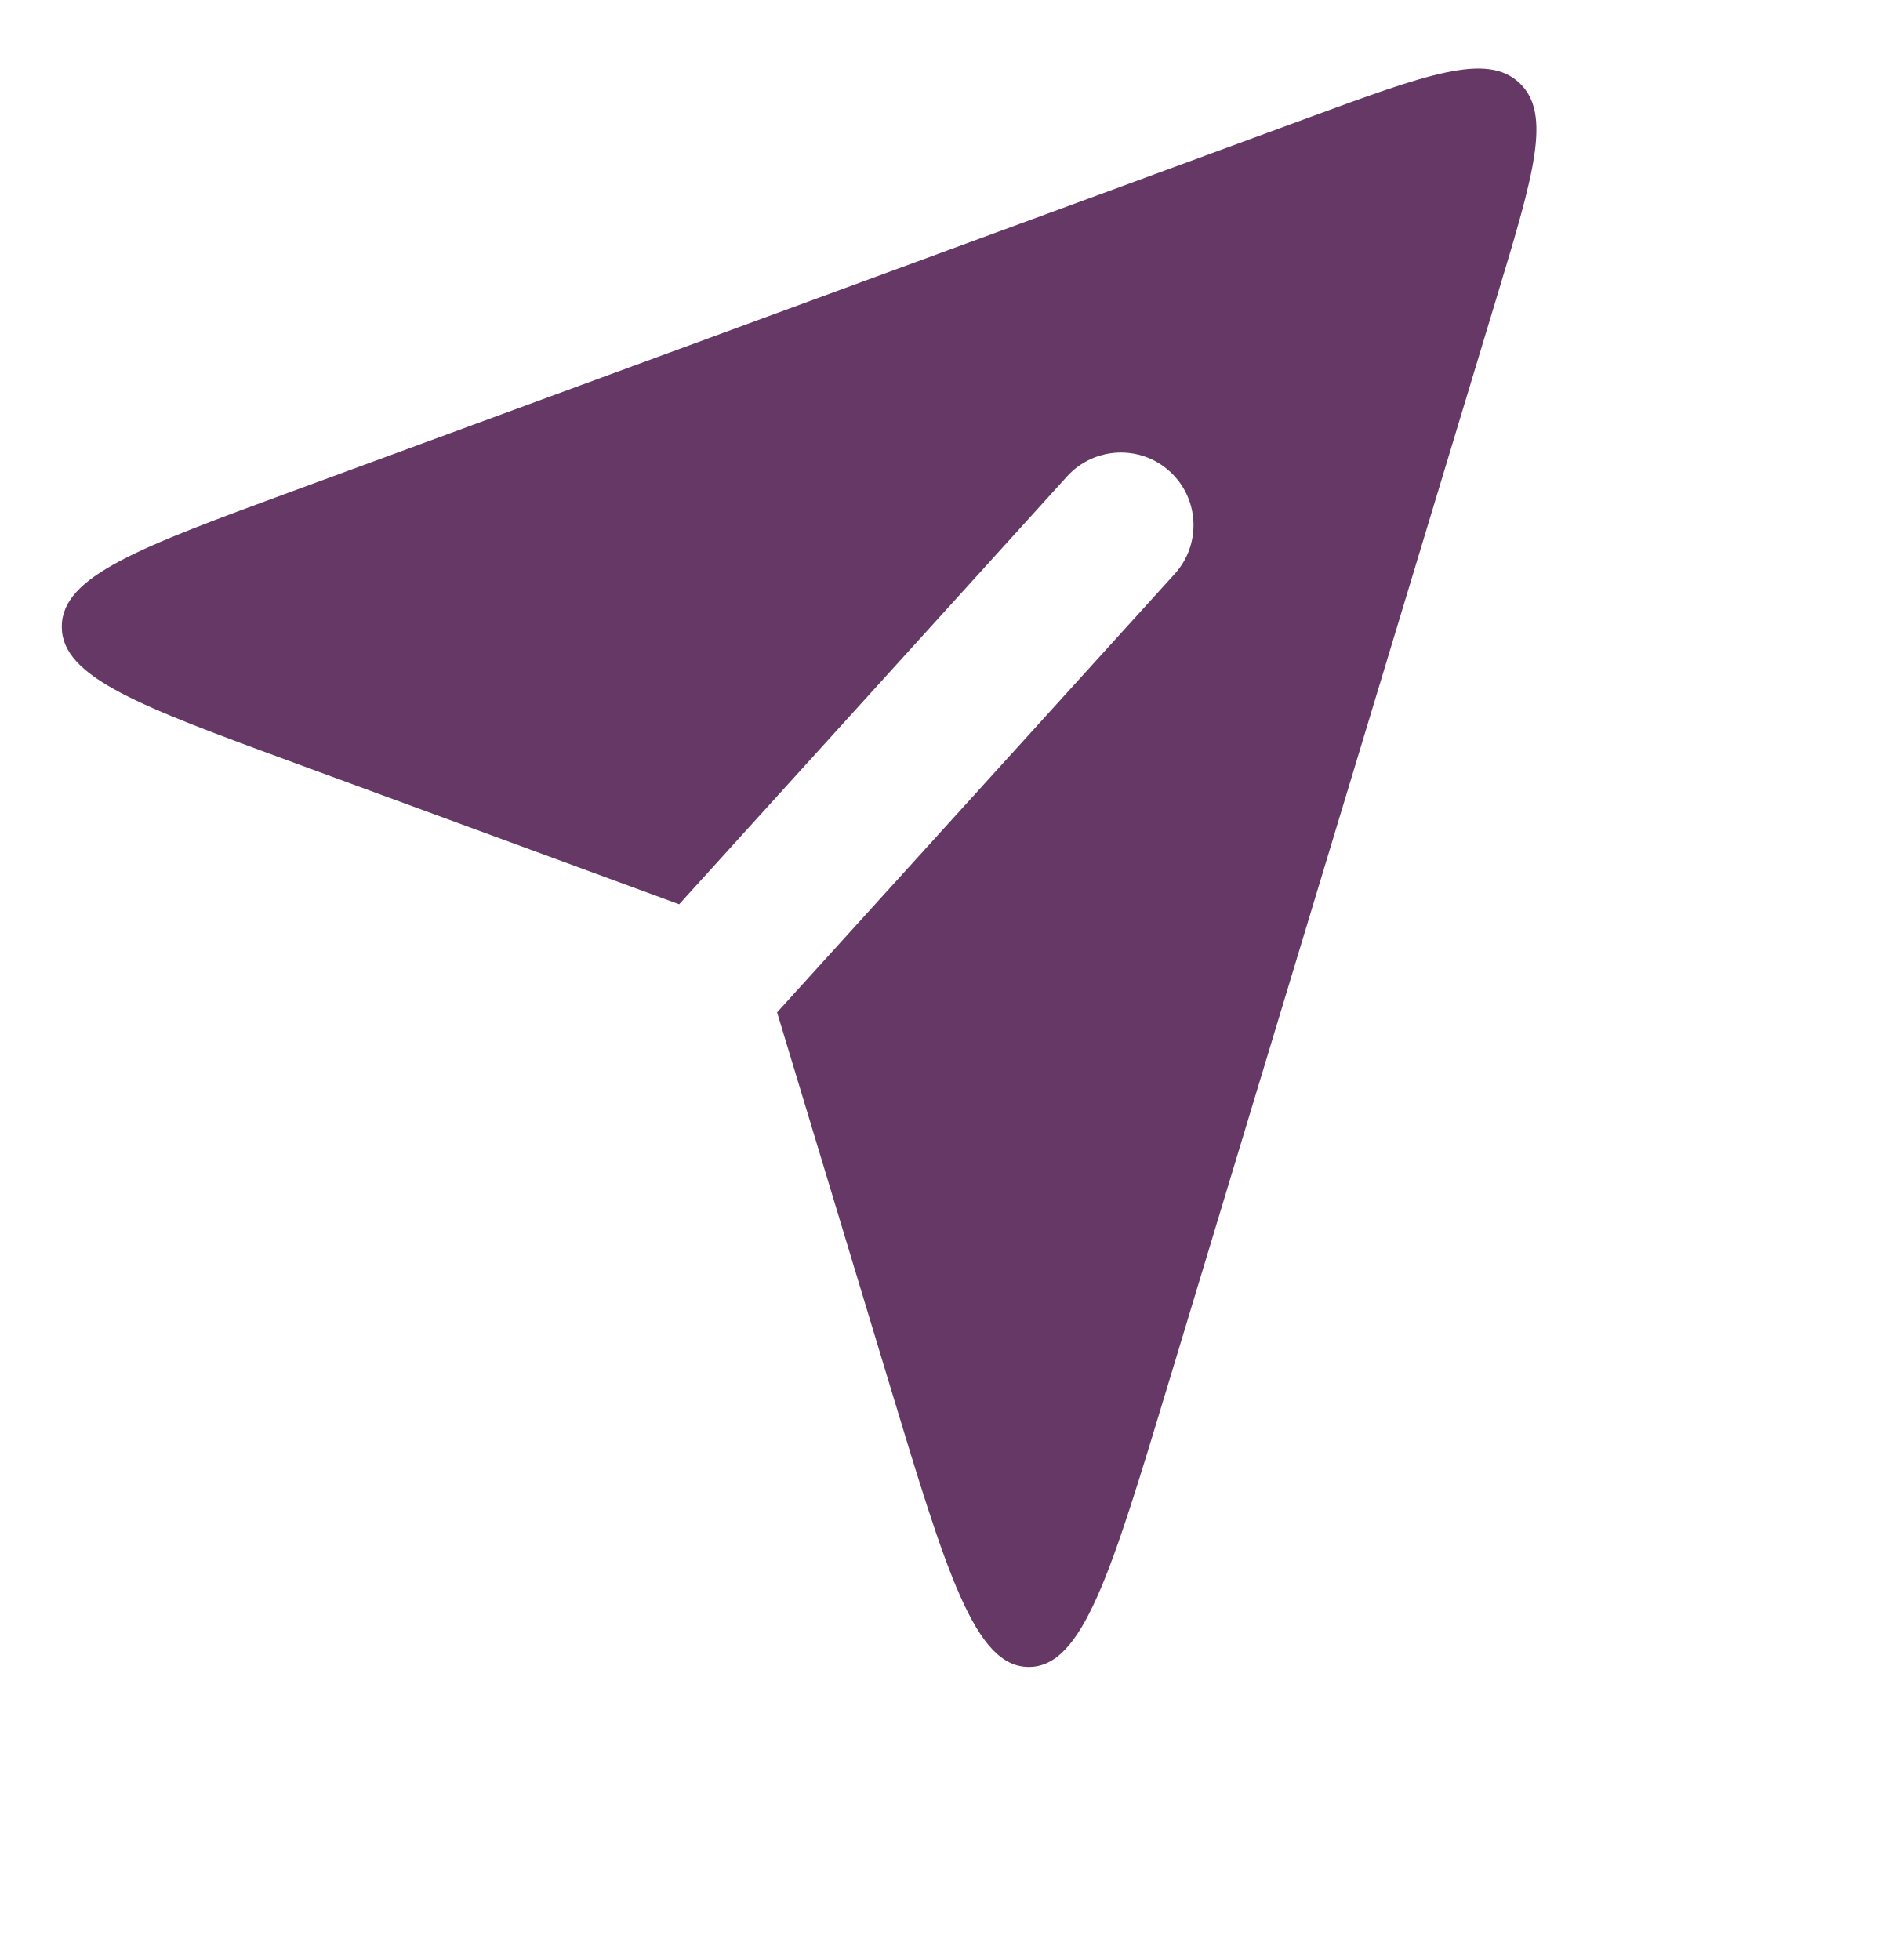
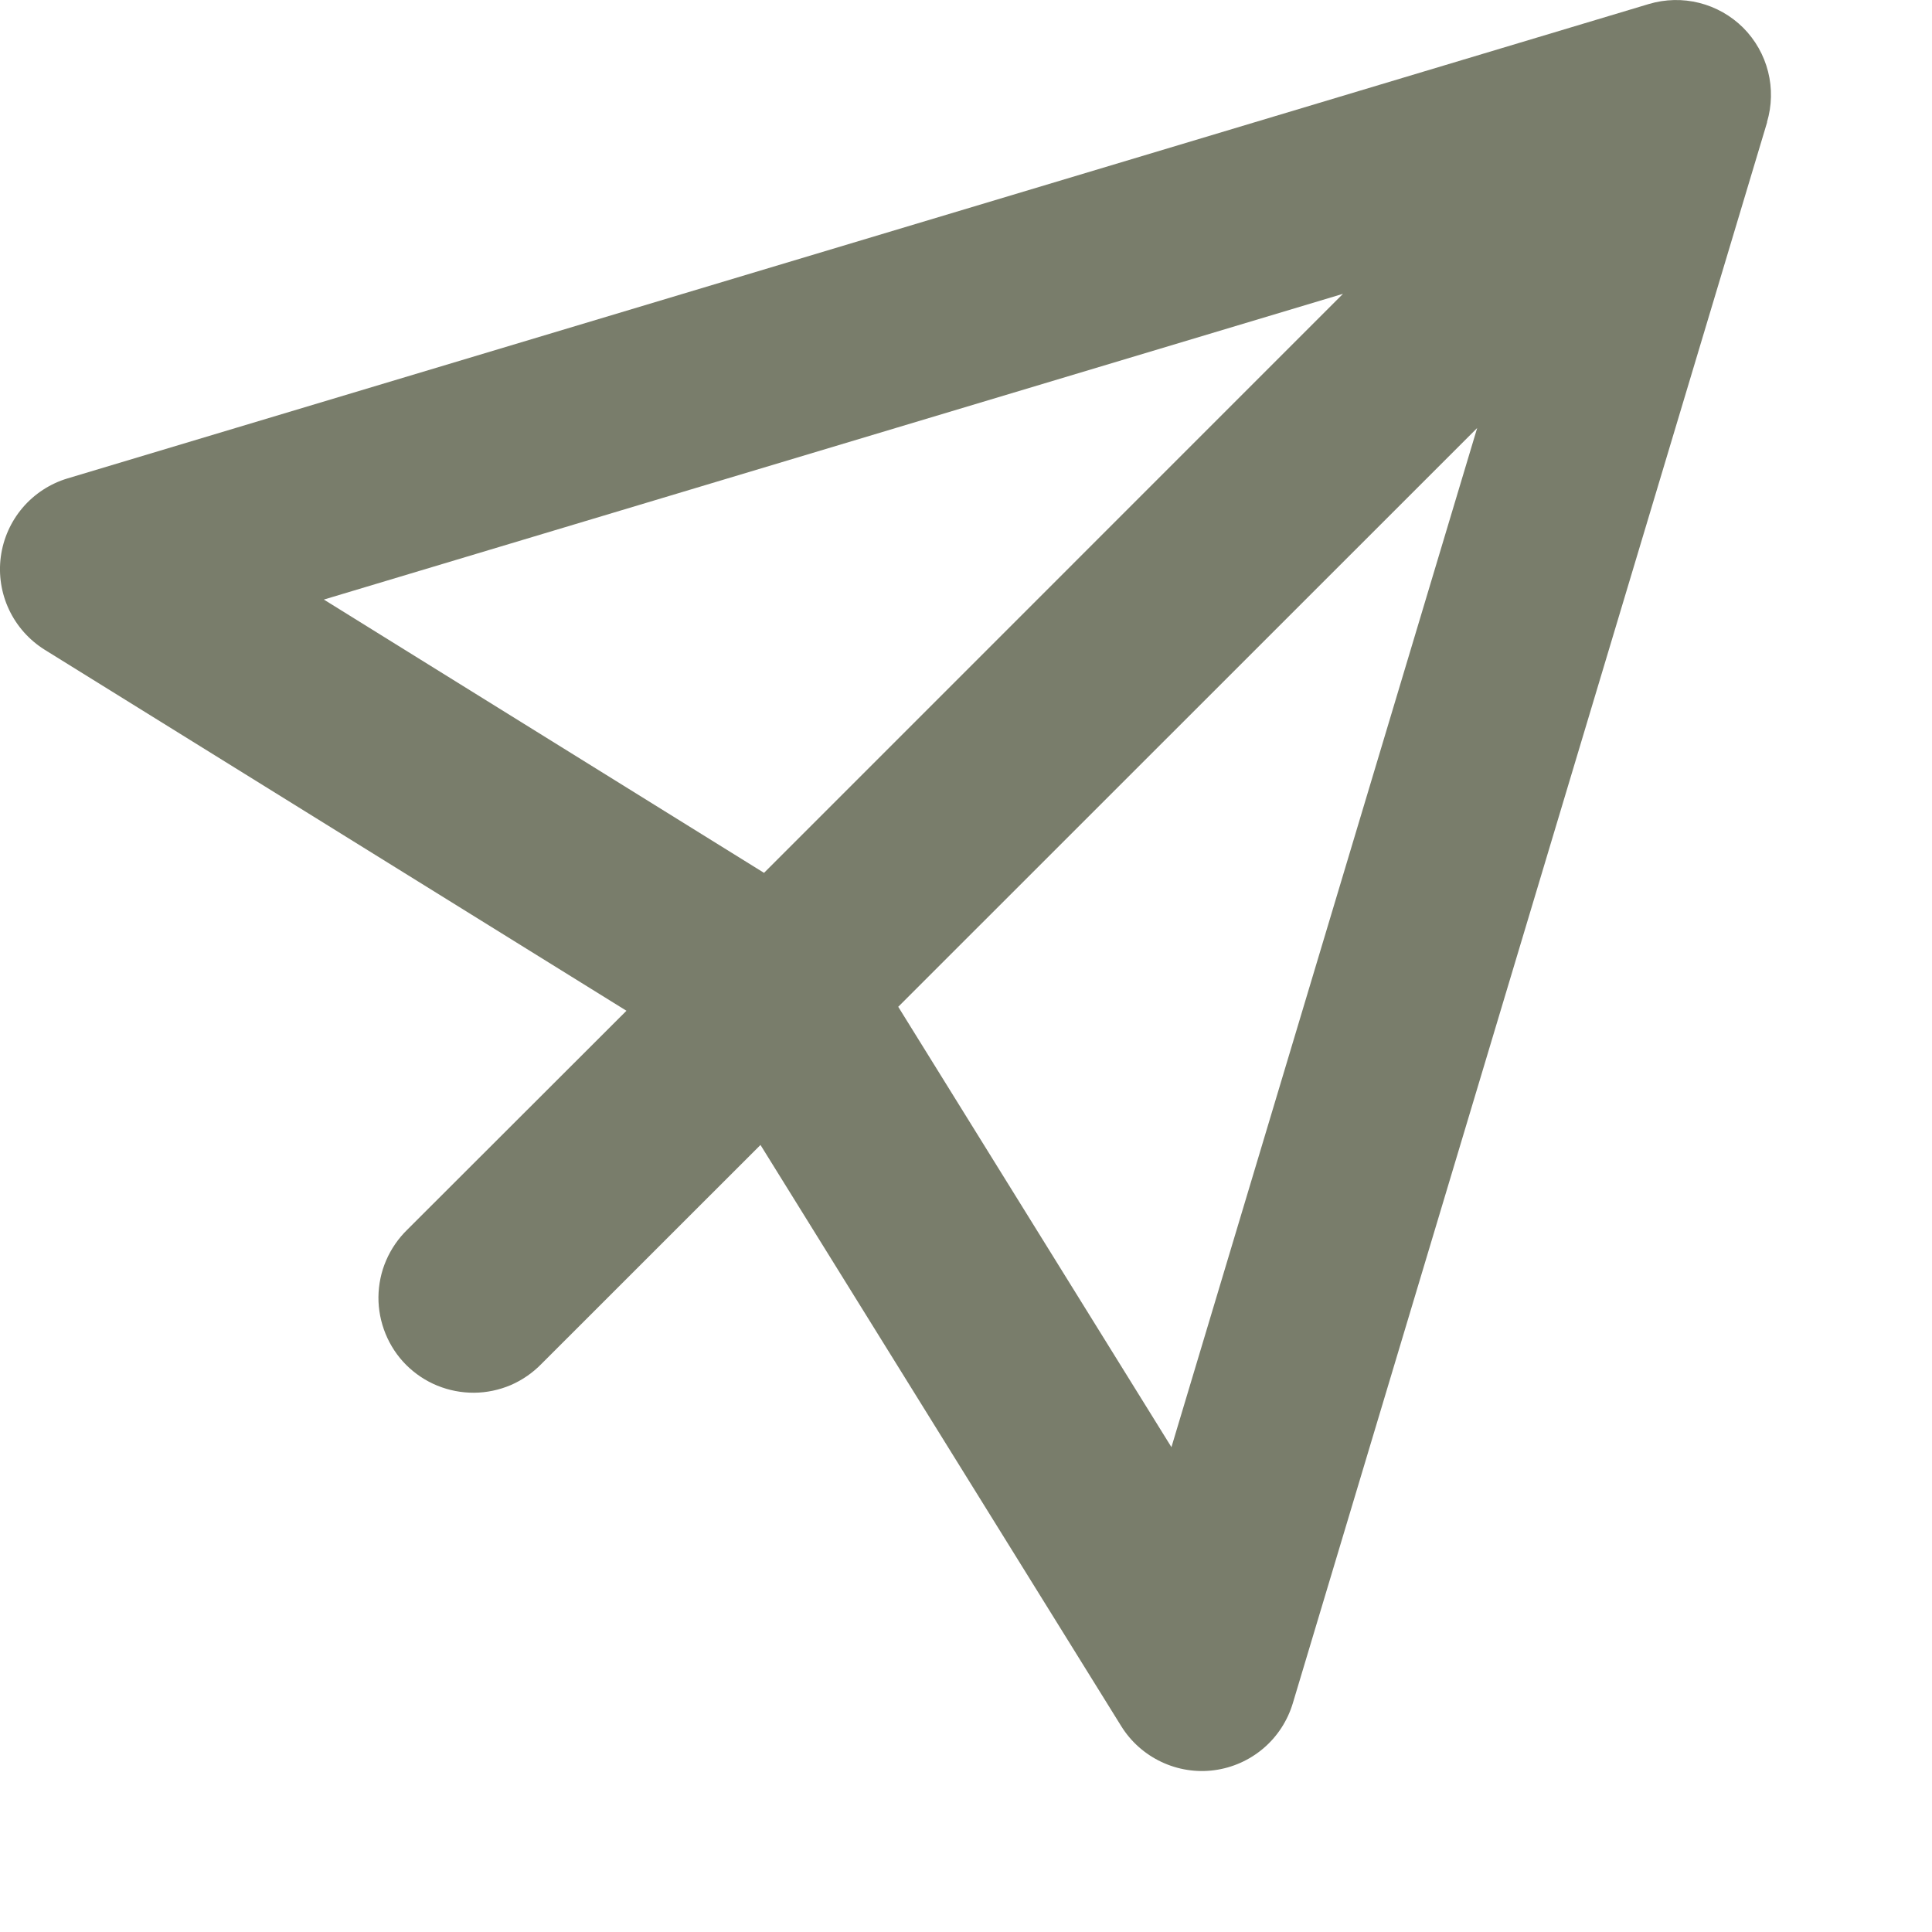
- <svg xmlns="http://www.w3.org/2000/svg" width="26" height="27" viewBox="0 0 26 27" fill="none">
-   <path fill-rule="evenodd" clip-rule="evenodd" d="M9.355 12.457L4.058 10.51C1.92 9.724 0.851 9.331 0.851 8.633C0.851 7.935 1.92 7.542 4.058 6.756L18.016 1.624C19.658 1.02 20.48 0.718 20.93 1.143C21.38 1.567 21.127 2.405 20.621 4.08L16.086 19.084C15.305 21.67 14.914 22.963 14.172 22.963C13.429 22.963 13.039 21.67 12.257 19.084L10.704 13.946L16.181 7.906C16.552 7.497 16.521 6.864 16.112 6.493C15.703 6.122 15.07 6.153 14.699 6.562L9.355 12.457Z" fill="#653866" />
+ <svg xmlns="http://www.w3.org/2000/svg" width="24" height="24" viewBox="0 0 24 24" fill="none">
+   <path fill-rule="evenodd" clip-rule="evenodd" d="M21.95 1.518C22.011 1.314 22.016 1.097 21.964 0.891C21.912 0.684 21.805 0.496 21.655 0.345C21.504 0.195 21.316 0.088 21.109 0.036C20.903 -0.016 20.686 -0.011 20.482 0.05L0.839 5.943C0.622 6.008 0.428 6.135 0.281 6.307C0.134 6.48 0.04 6.691 0.01 6.916C-0.02 7.141 0.016 7.37 0.113 7.575C0.21 7.78 0.364 7.952 0.556 8.072L7.782 12.556L5.061 15.274C4.949 15.383 4.859 15.513 4.797 15.657C4.735 15.8 4.703 15.955 4.701 16.112C4.7 16.268 4.73 16.423 4.789 16.568C4.848 16.713 4.935 16.845 5.046 16.956C5.157 17.066 5.288 17.154 5.433 17.213C5.578 17.272 5.733 17.302 5.89 17.301C6.046 17.3 6.201 17.267 6.345 17.206C6.488 17.144 6.618 17.054 6.727 16.942L9.447 14.223L13.929 21.444C14.049 21.637 14.222 21.79 14.427 21.887C14.632 21.984 14.861 22.02 15.085 21.99C15.31 21.96 15.521 21.866 15.694 21.719C15.867 21.572 15.993 21.378 16.059 21.161L21.952 1.518H21.95ZM11.159 12.508L14.552 17.977L18.35 5.317L11.157 12.508H11.159ZM16.683 3.65L4.023 7.448L9.491 10.843L16.683 3.65V3.65Z" fill="#797D6B" />
</svg>
